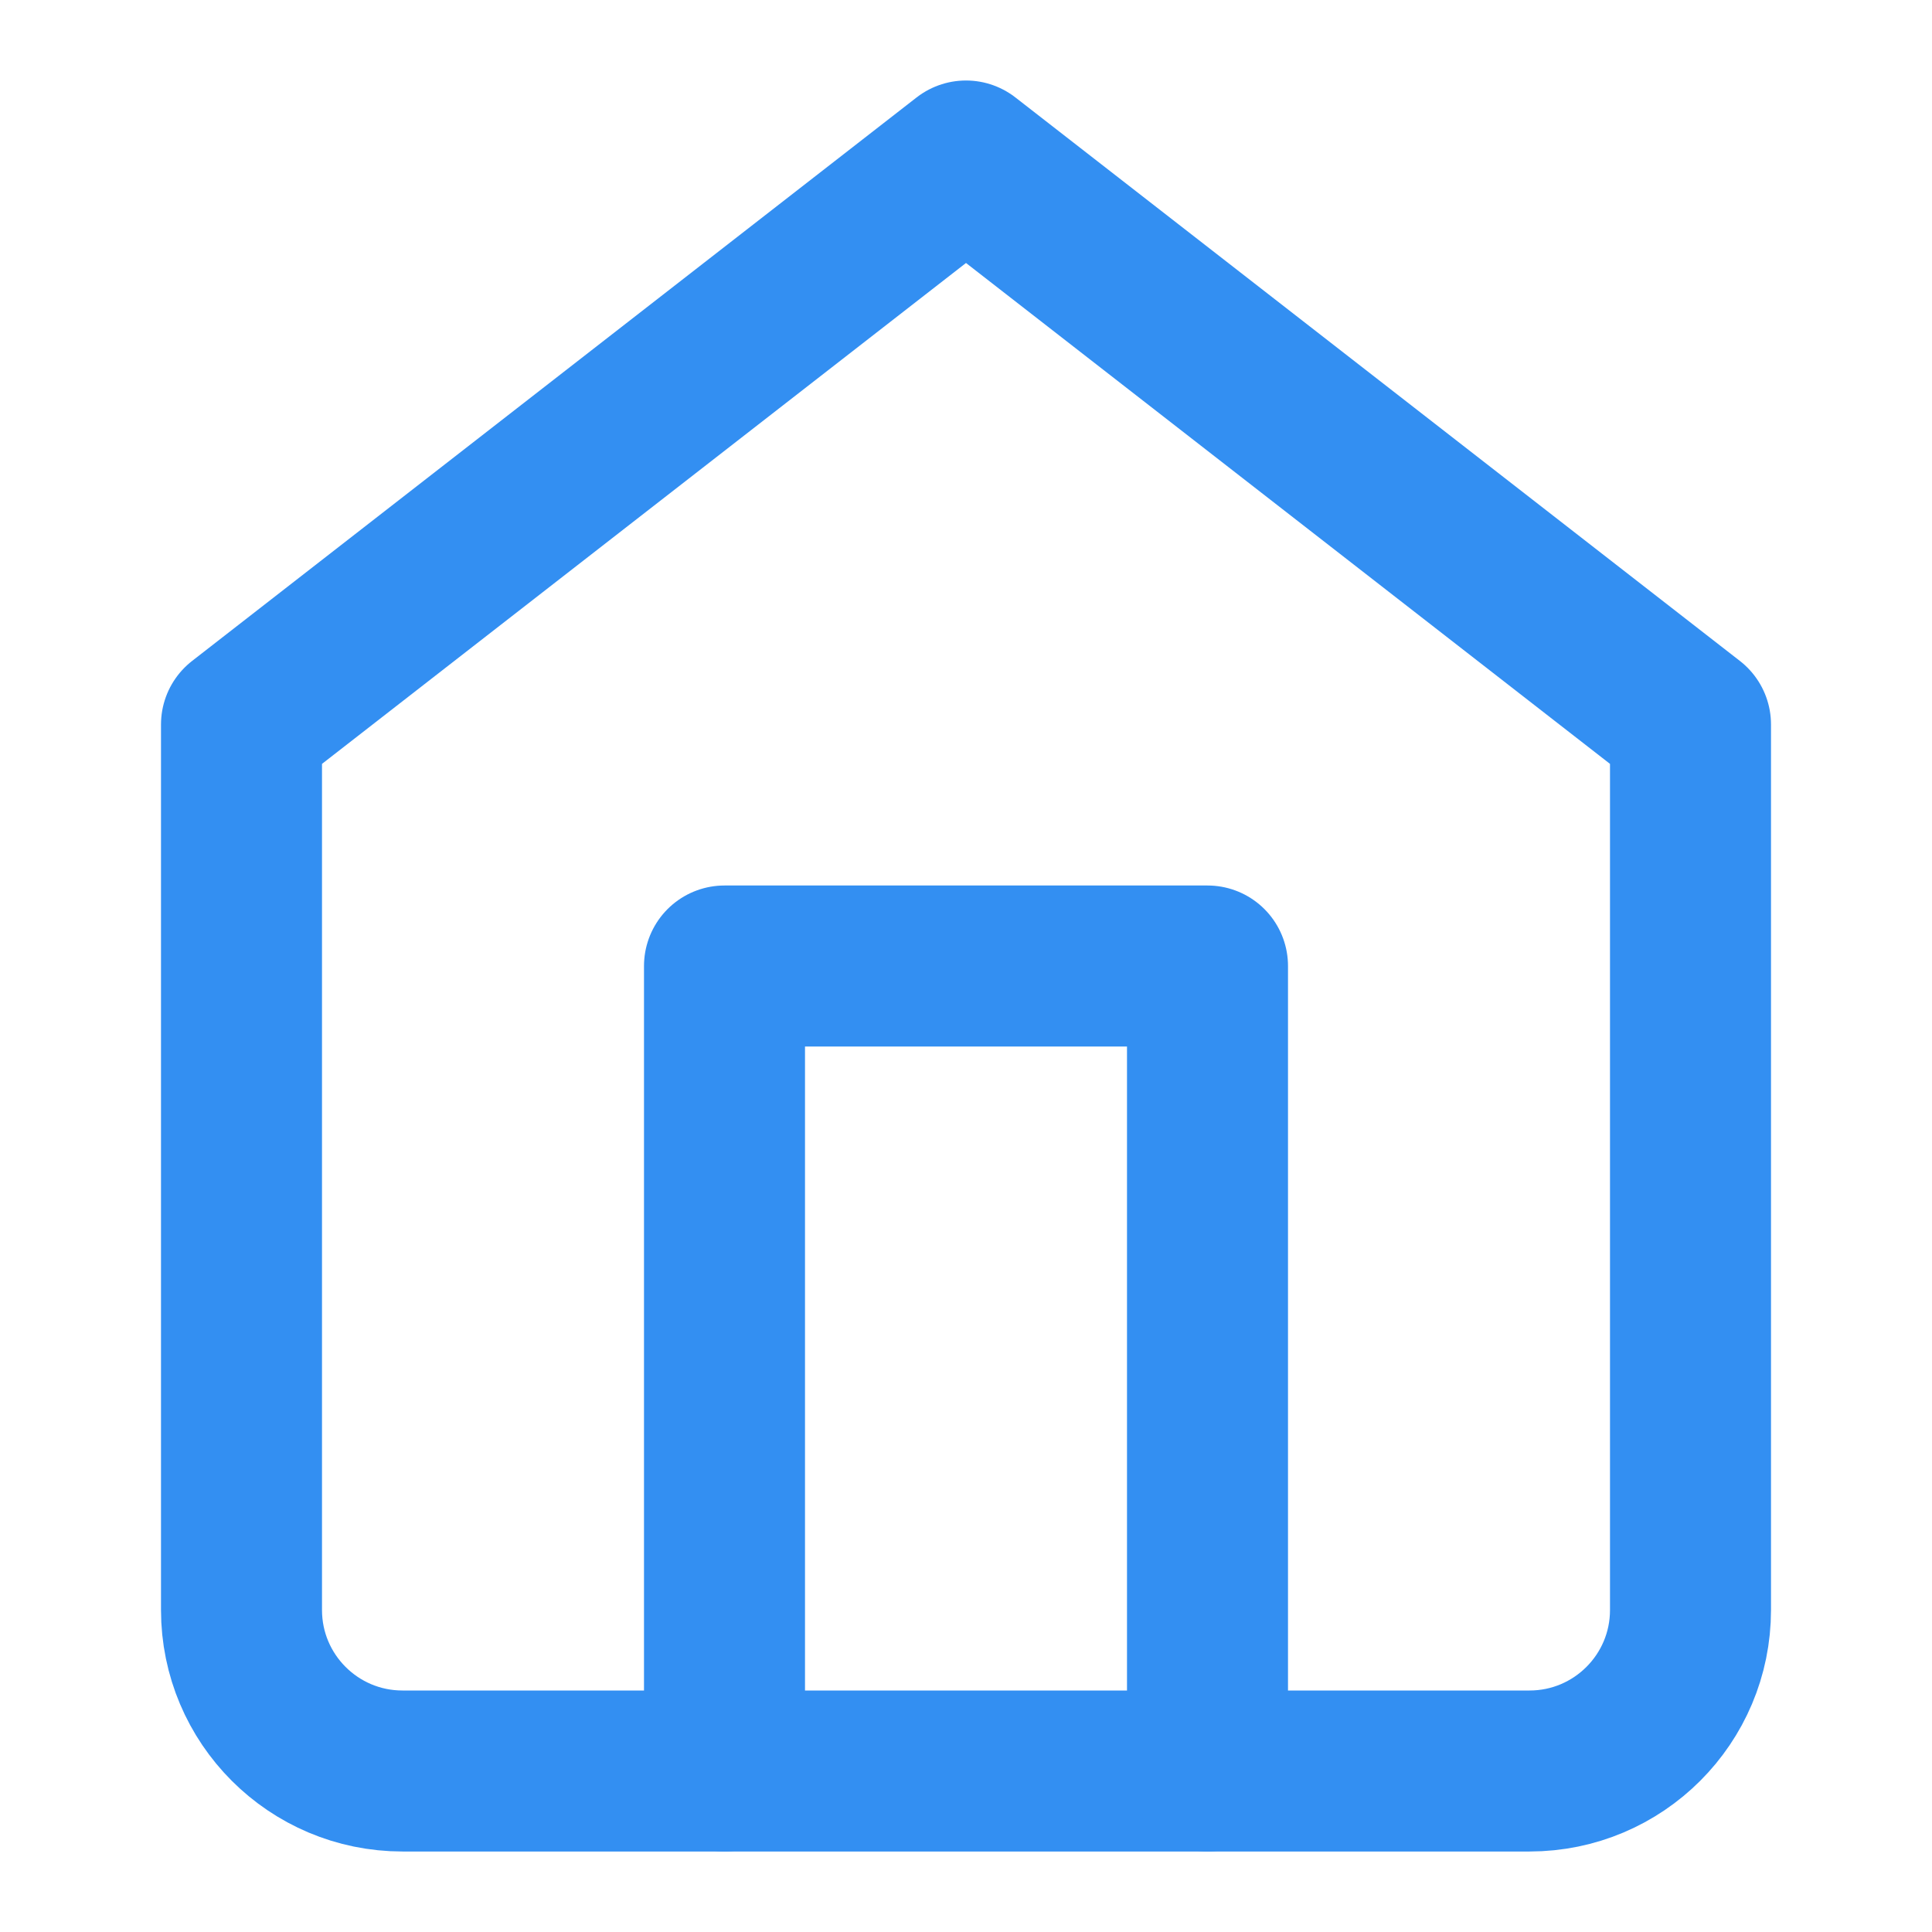
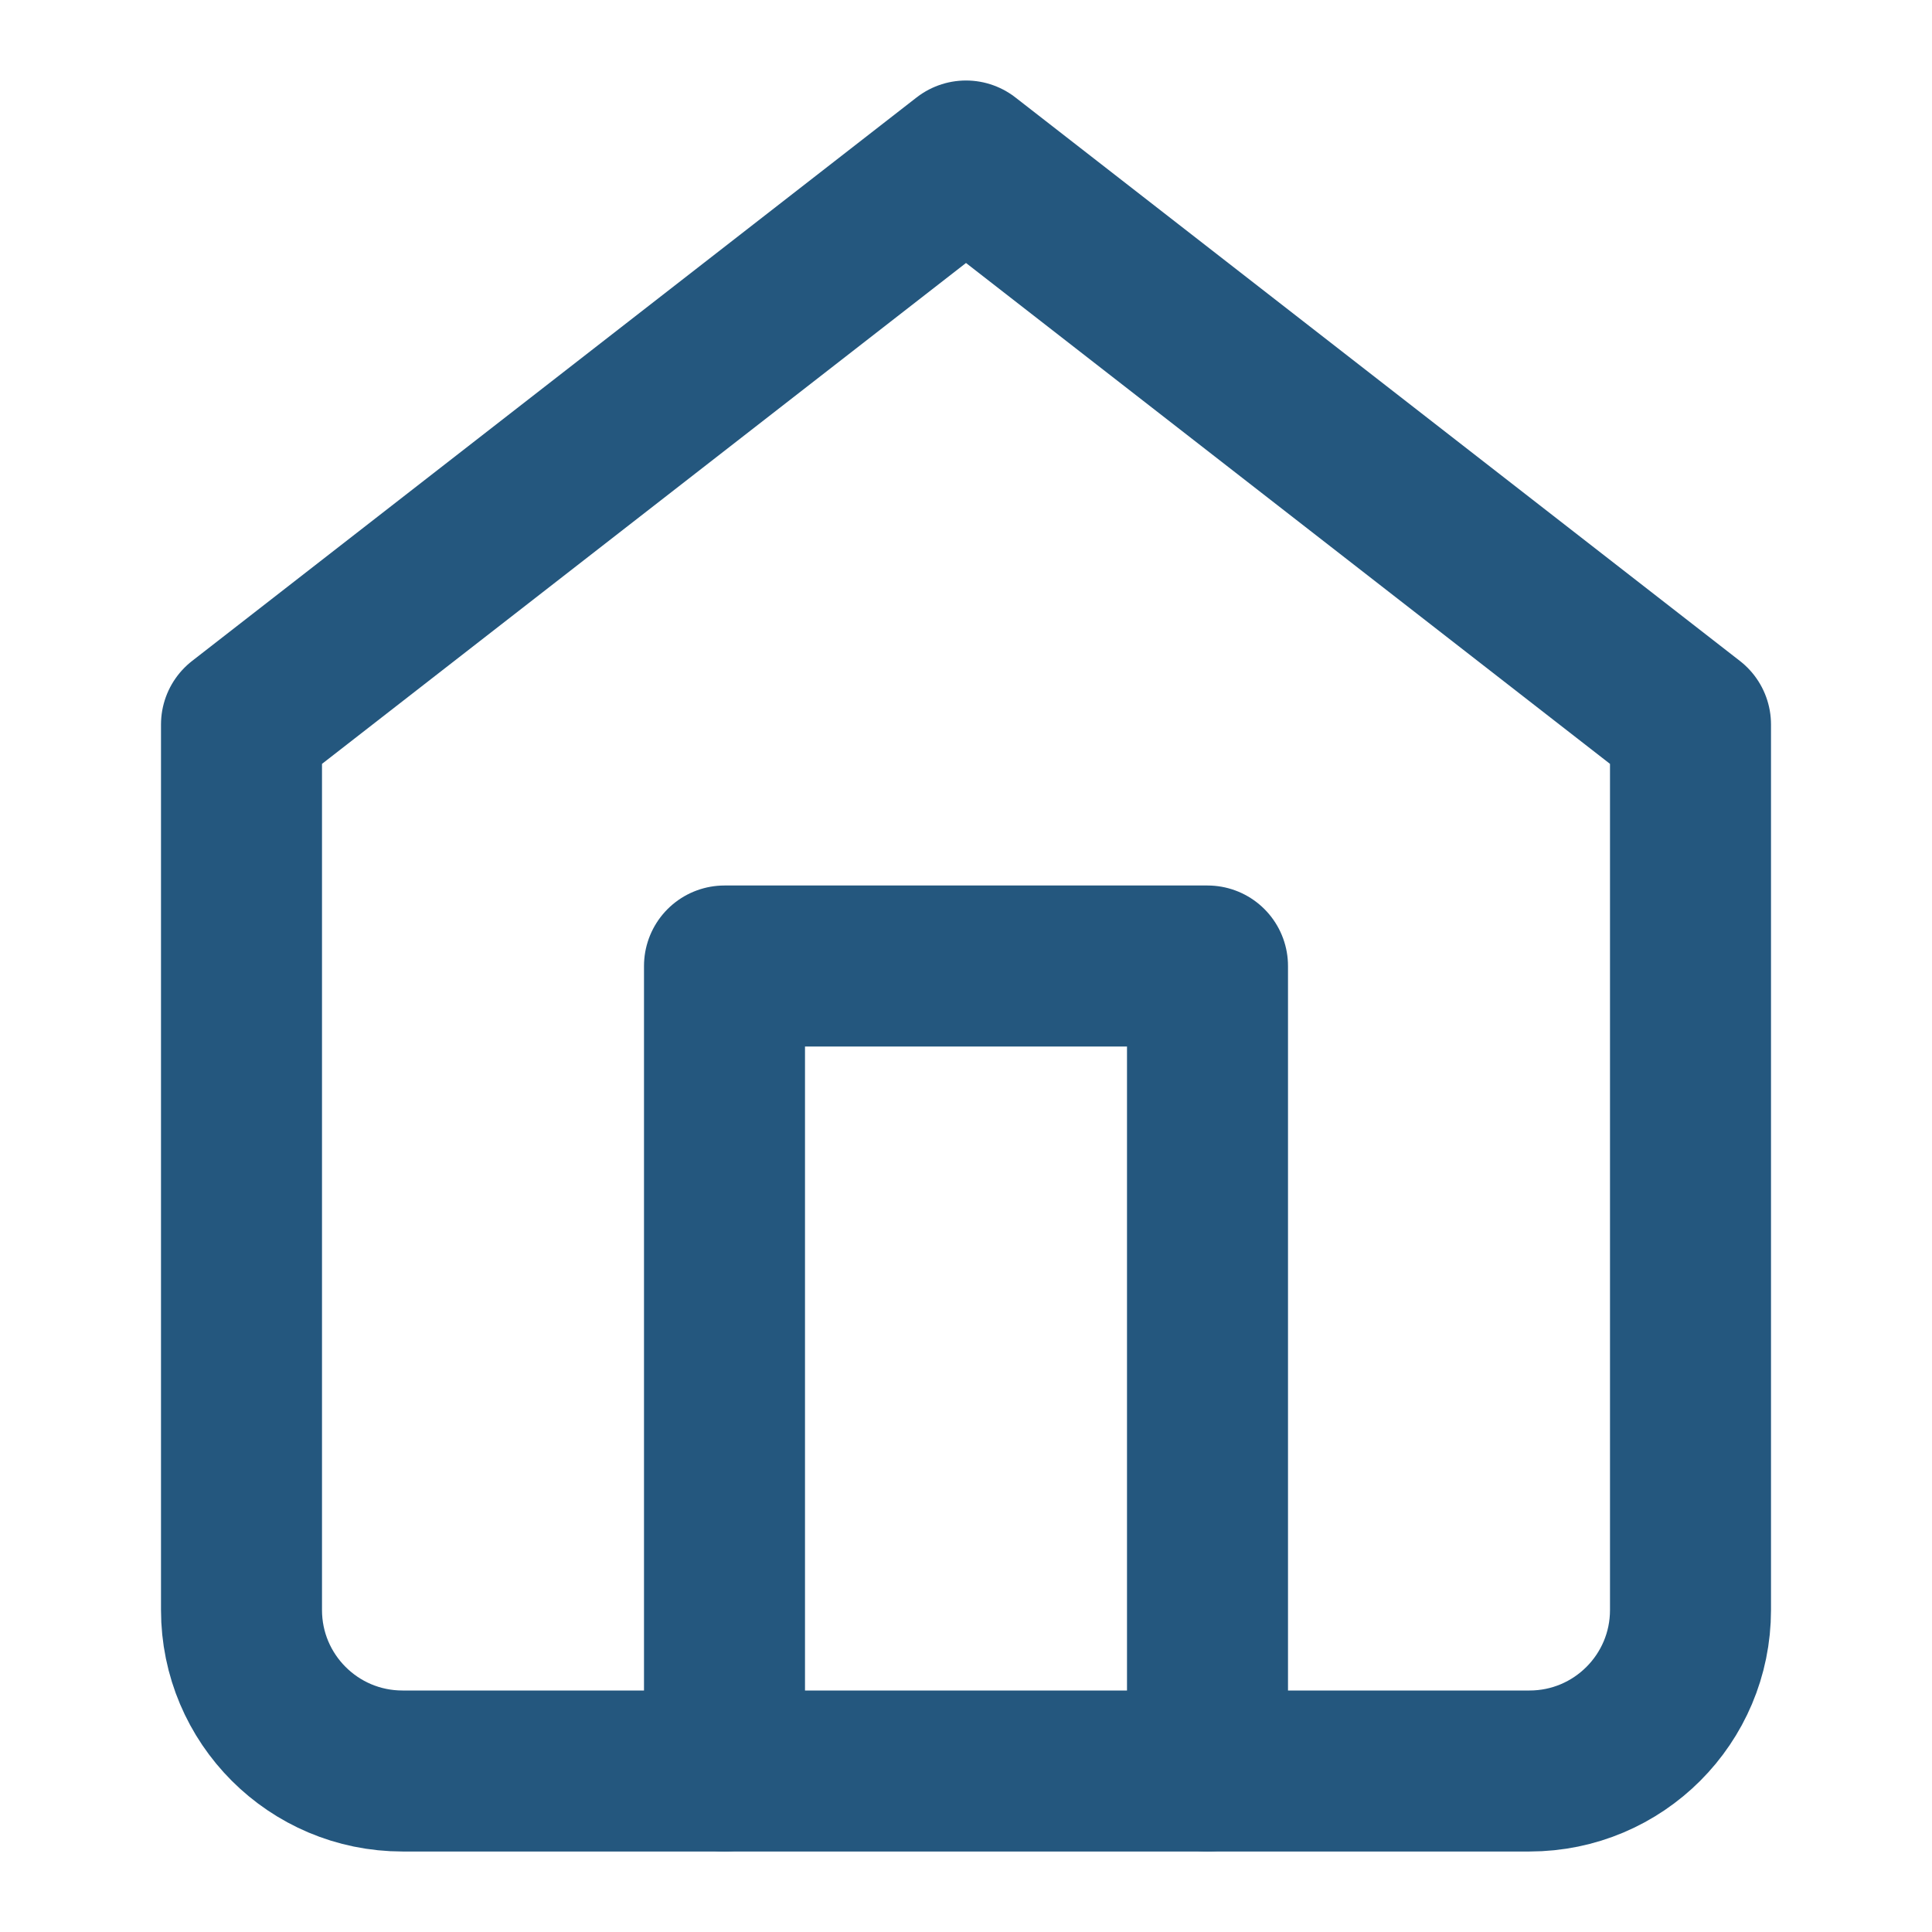
- <svg xmlns="http://www.w3.org/2000/svg" width="512" height="512" viewBox="0 0 24 24" fill="none" stroke="#338FF2" stroke-width="2" stroke-linecap="round" stroke-linejoin="round">
+ <svg xmlns="http://www.w3.org/2000/svg" width="512" height="512" viewBox="0 0 24 24" fill="none" stroke="#24577e" stroke-width="2" stroke-linecap="round" stroke-linejoin="round">
  <path d="M3 9l9-7 9 7v11a2 2 0 0 1-2 2H5a2 2 0 0 1-2-2z" />
  <polyline points="9 22 9 12 15 12 15 22" />
</svg>
